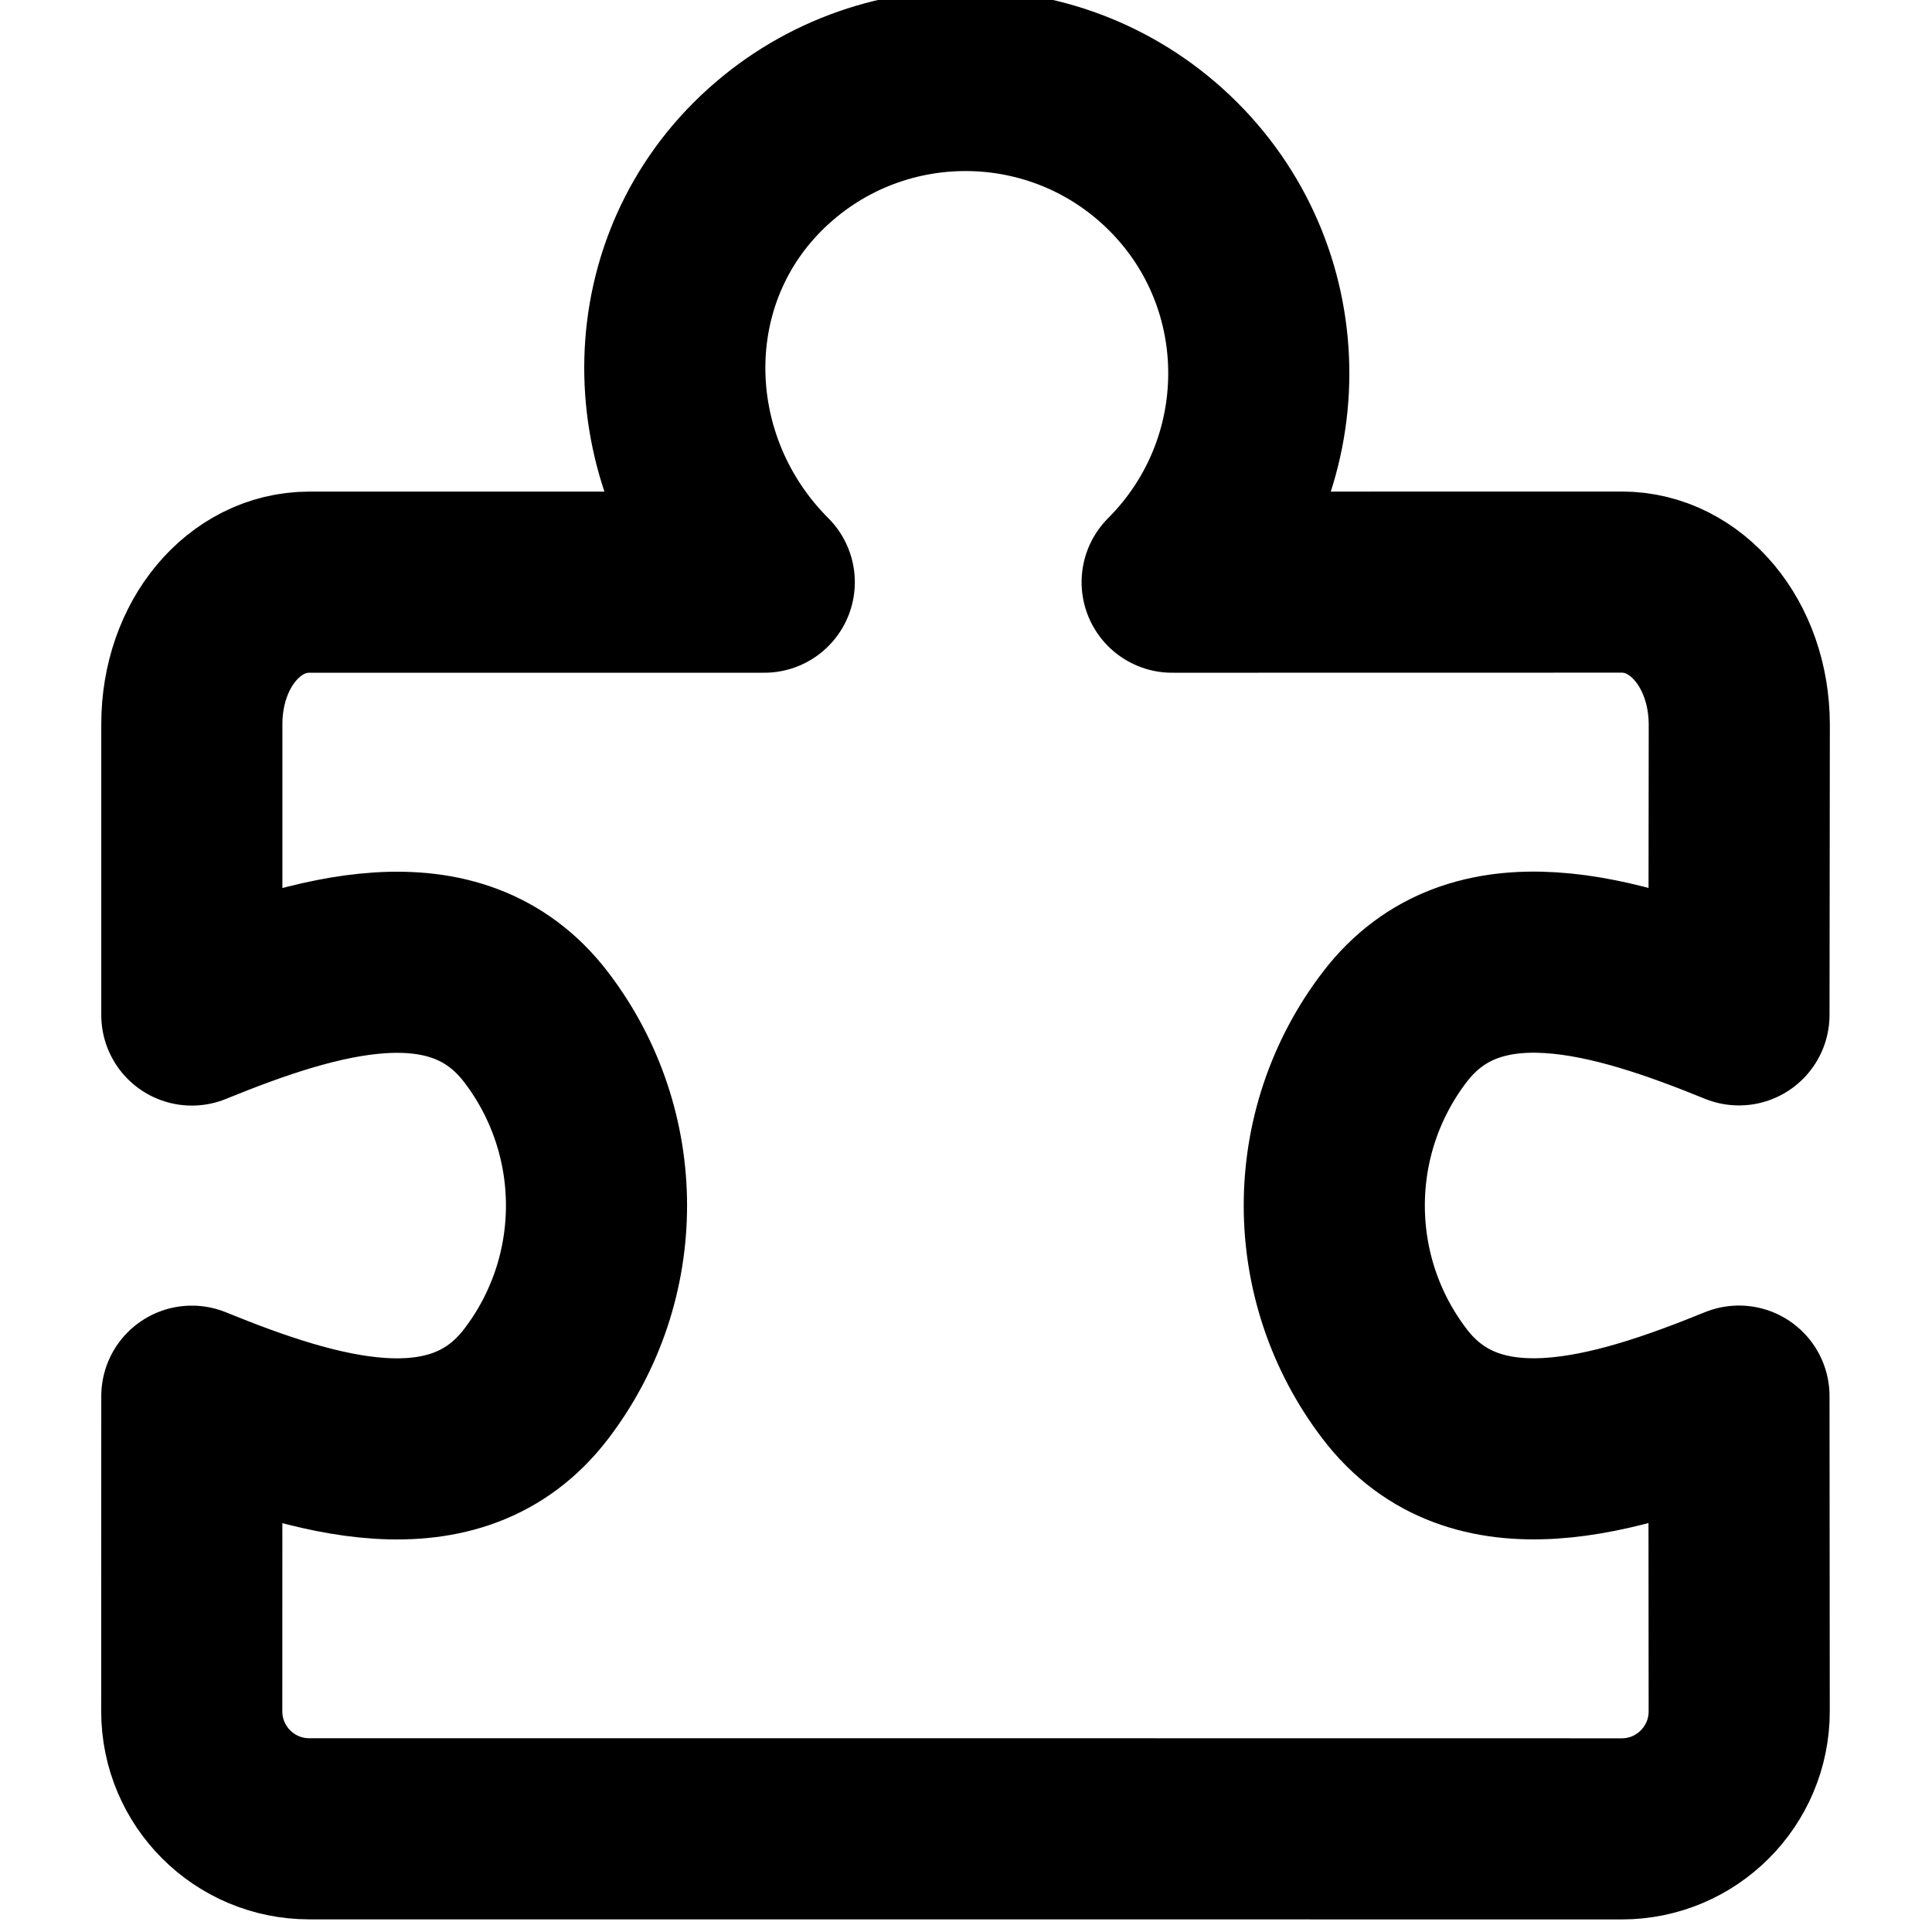
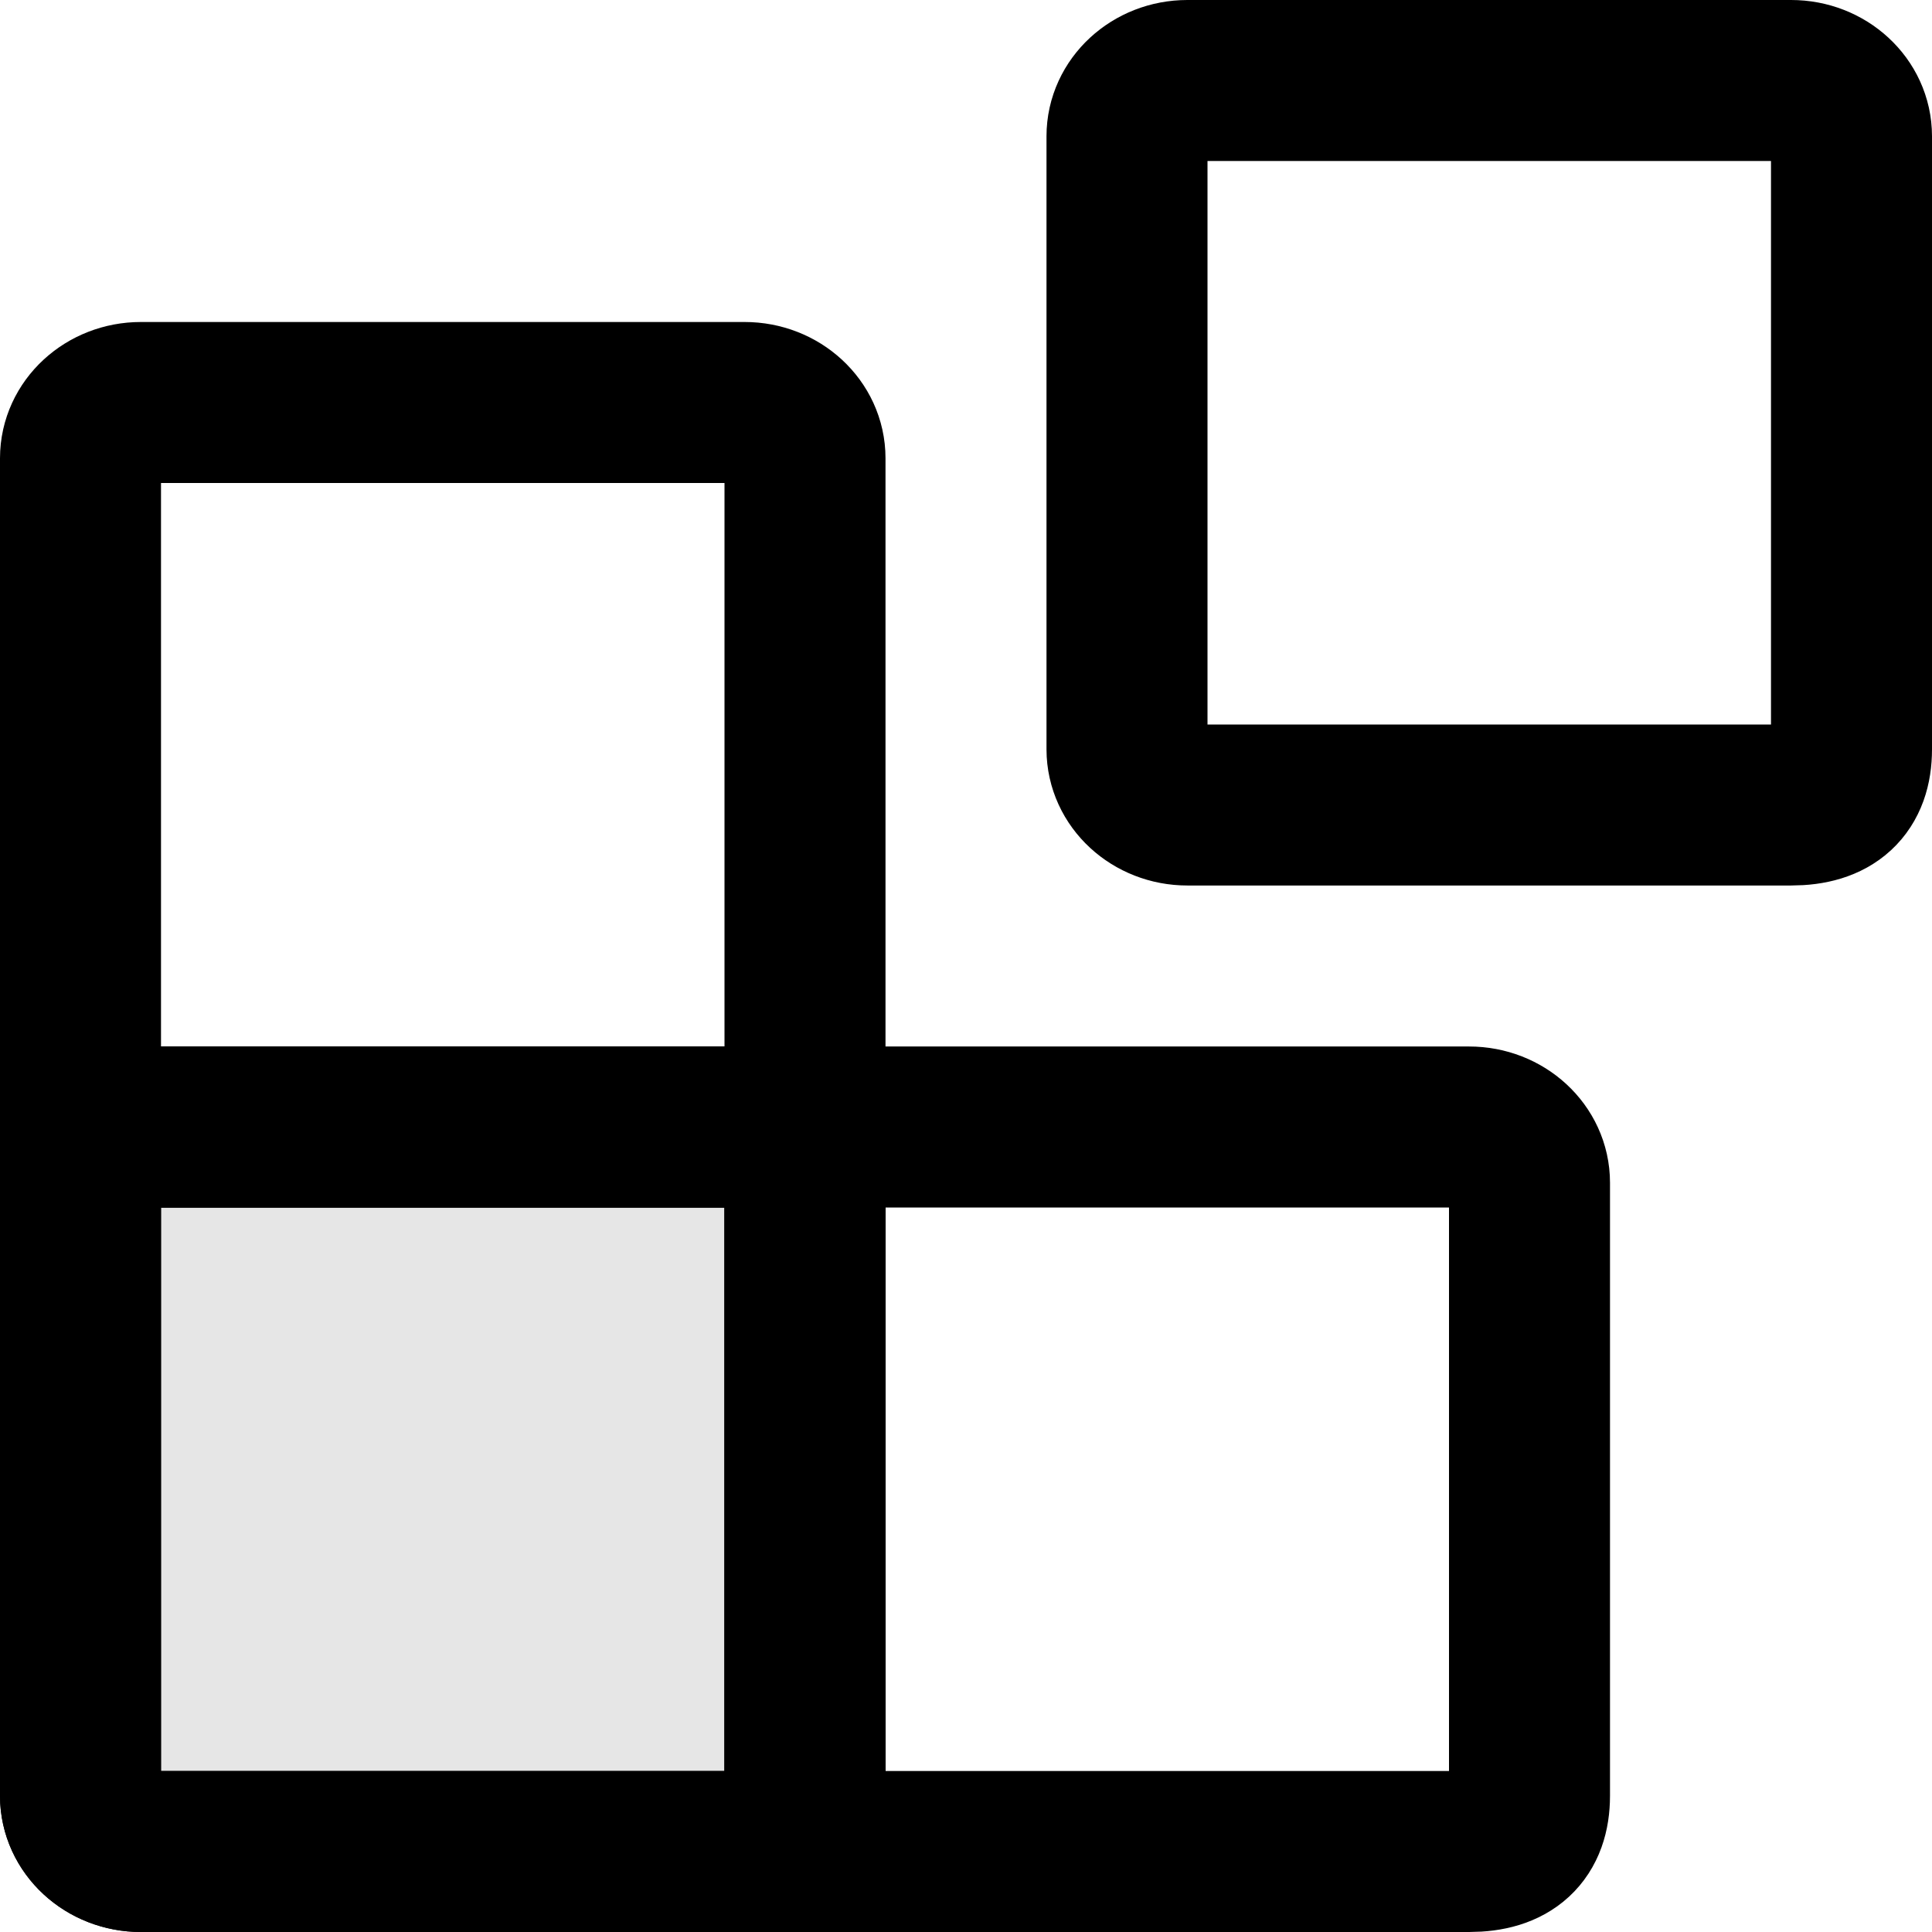
<svg xmlns="http://www.w3.org/2000/svg" viewBox="0 0 24 24">
  <g fill="none" stroke="currentColor" stroke-width="2.25" stroke-linecap="round" stroke-linejoin="round">
-     <path d="M20.145 22.719L11.994 22.718L3.842 22.718C3.035 22.718 2.382 22.064 2.382 21.258L2.383 17.344C3.908 17.965 5.66 18.501 6.66 17.192C7.66 15.884 7.66 14.068 6.66 12.76C5.66 11.451 3.908 11.988 2.383 12.609L2.383 8.997C2.383 8 3.034 7.233 3.84 7.232C4.646 7.232 9.494 7.232 9.494 7.232C8.068 5.807 7.986 3.495 9.412 2.069C10.838 0.644 13.149 0.643 14.575 2.069C16 3.494 15.987 5.806 14.561 7.232L20.146 7.231C20.952 7.231 21.602 8 21.606 8.997L21.602 12.607C20.077 11.986 18.325 11.45 17.325 12.759C16.325 14.068 16.325 15.883 17.325 17.192C18.324 18.5 20.076 17.964 21.602 17.343L21.605 21.259C21.605 22.065 20.951 22.719 20.145 22.719Z" />
+     <path d="M14.75 10H22.25C22.75 10 23 9.769 23 9.308V1.692C23 1.31 22.664 1 22.25 1H14.75C14.336 1 14 1.31 14 1.692V2.432V4.273V9.308C14 9.69 14.336 10 14.75 10Z" stroke="black" stroke-width="2" stroke-linecap="round" stroke-linejoin="round" />
+     <path d="M1 14H10V5.692C10 5.31 9.664 5 9.25 5H1.75C1.336 5 1 5.31 1 5.692V6.432V8.273L1 14Z" stroke="black" stroke-width="2" stroke-linecap="round" stroke-linejoin="round" />
+     <path d="M1.75 23H10V14L1 14V22.308C1 22.69 1.336 23 1.75 23Z" stroke="black" stroke-width="2" stroke-linecap="round" stroke-linejoin="round" />
+     <path d="M10 23H18.25C18.75 23 19 22.769 19 22.308V14.692C19 14.31 18.664 14 18.25 14H10L10 23Z" stroke="black" stroke-width="2" stroke-linecap="round" stroke-linejoin="round" />
  </g>
+   <path fill="currentColor" fill-opacity=".1" d="M1.75 23H10V14L1 14V22.308C1 22.69 1.336 23 1.75 23Z" stroke="black" stroke-width="2" stroke-linecap="round" stroke-linejoin="round" />
</svg>
